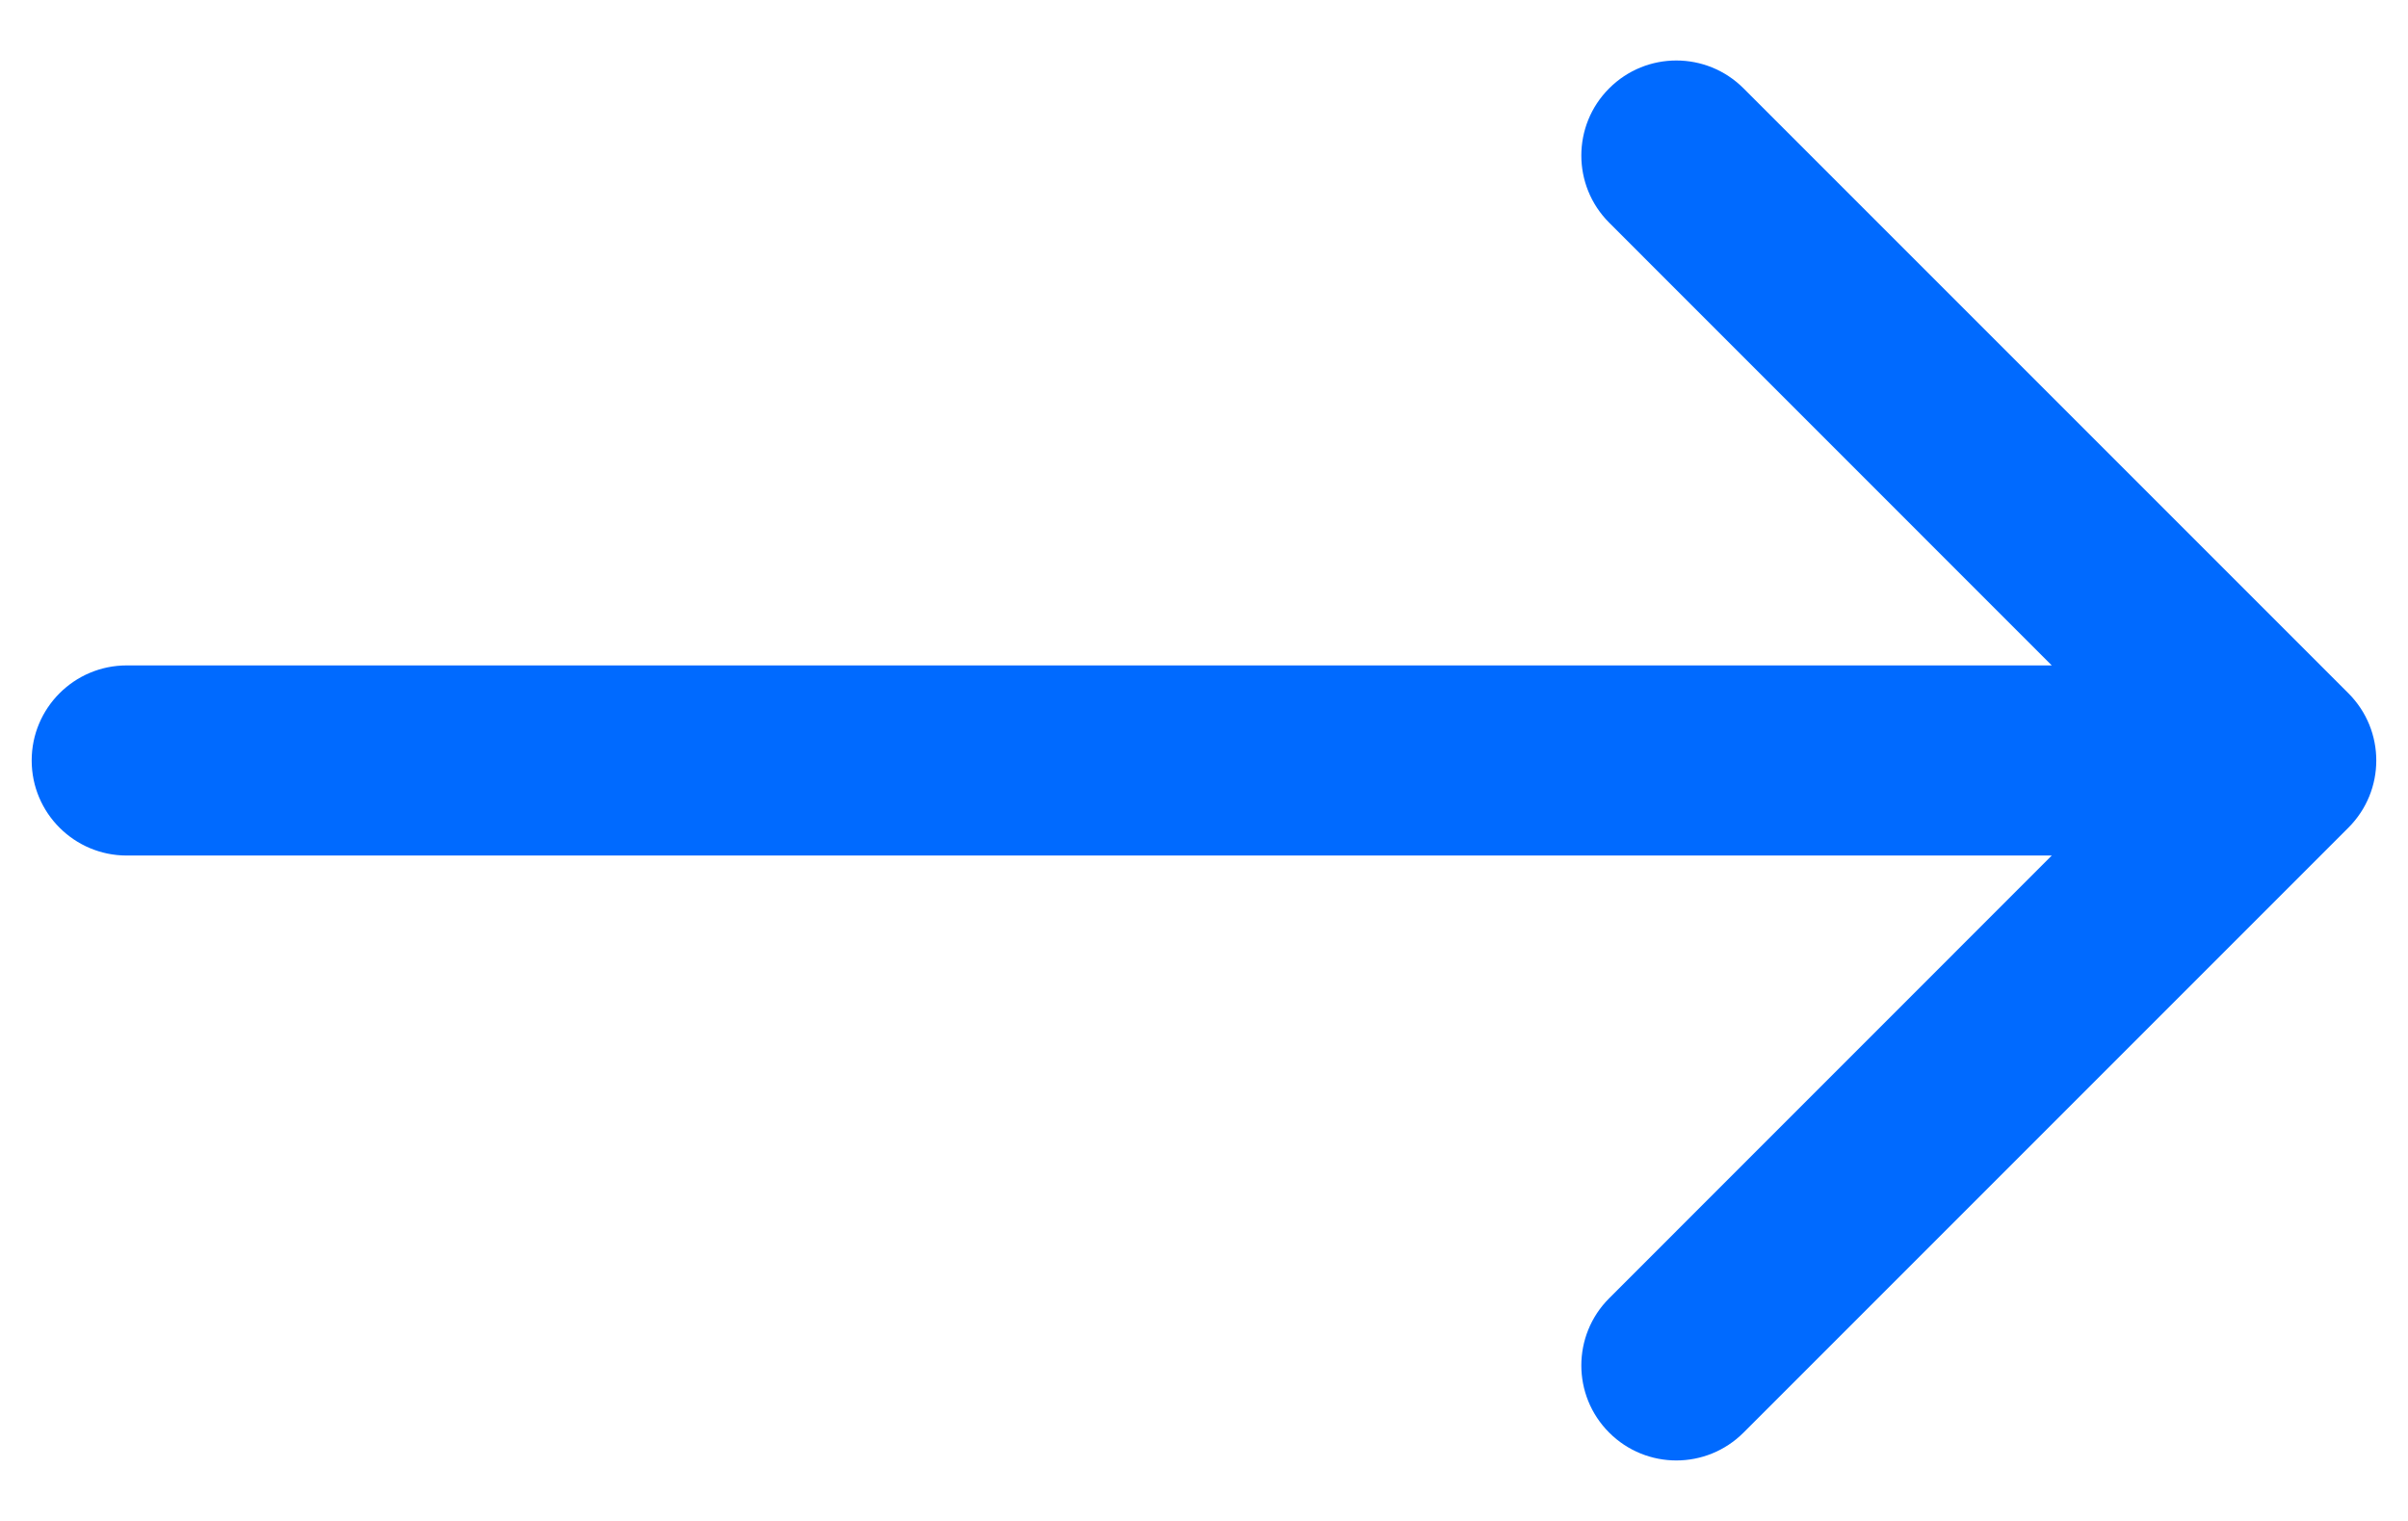
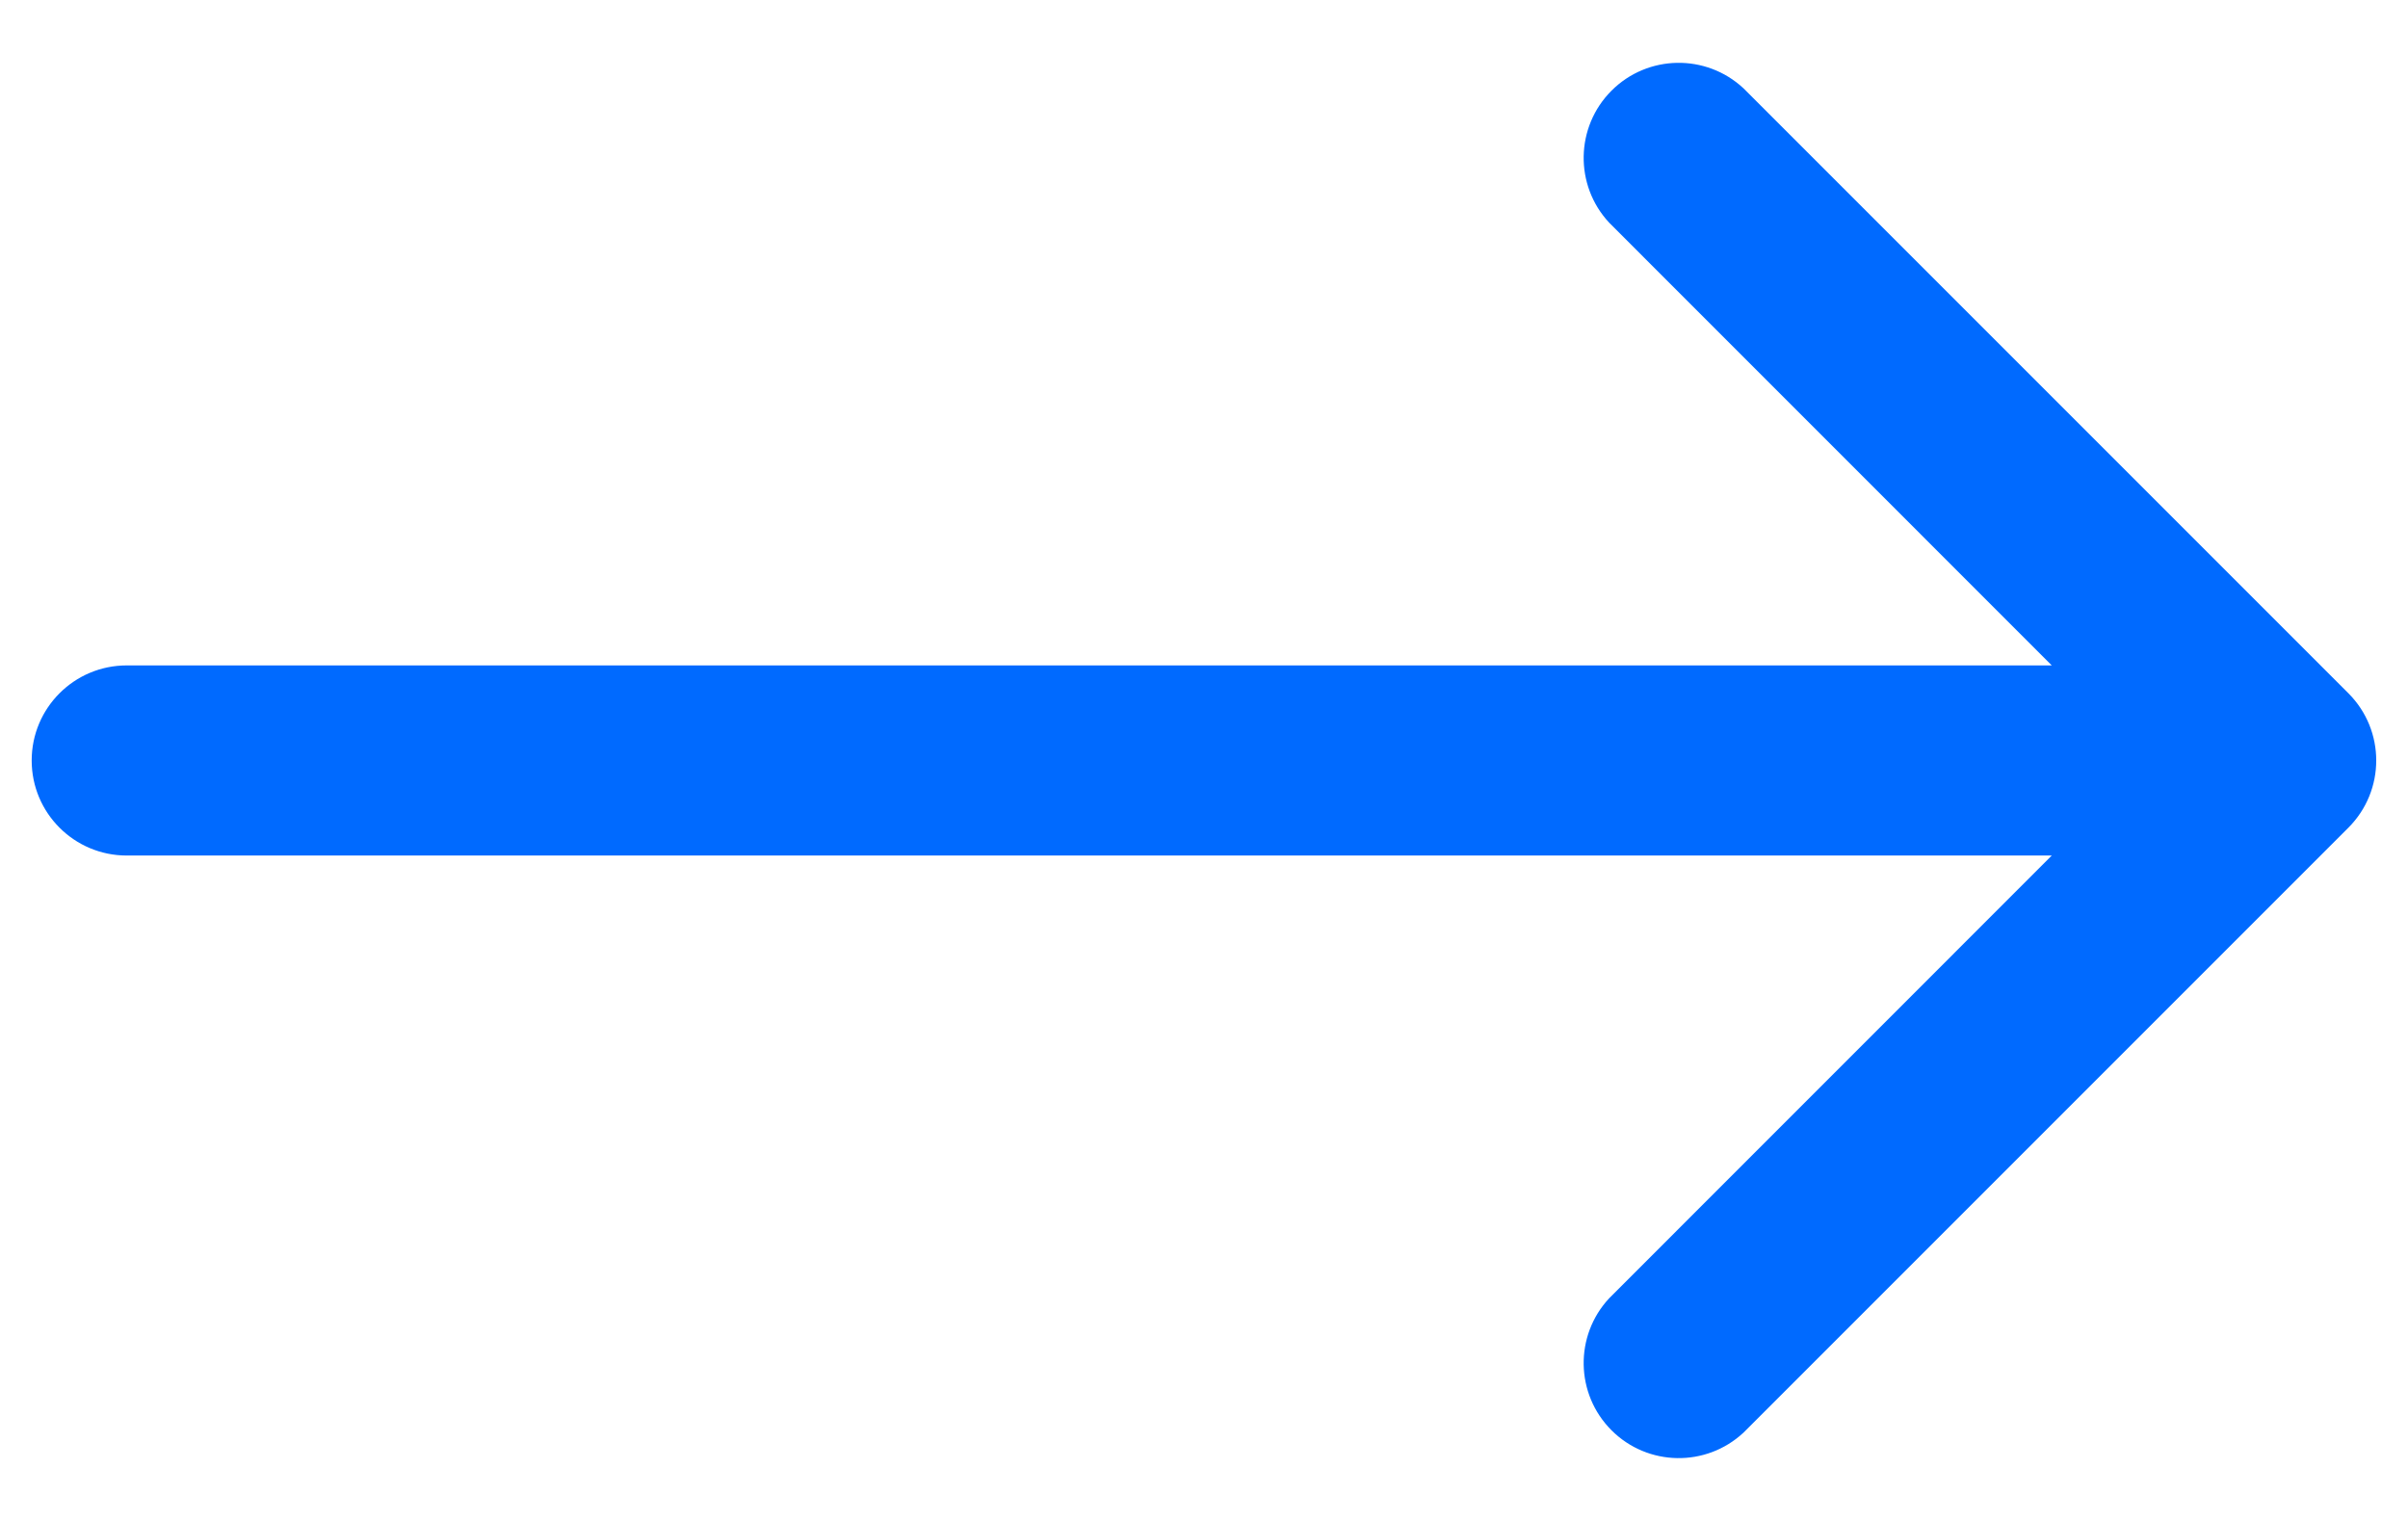
- <svg xmlns="http://www.w3.org/2000/svg" width="19" height="12" viewBox="0 0 19 12" fill="none">
-   <path d="M1 5.25C0.586 5.25 0.25 5.586 0.25 6C0.25 6.414 0.586 6.75 1 6.75V5.25ZM18.53 6.53C18.823 6.237 18.823 5.763 18.53 5.47L13.757 0.697C13.464 0.404 12.99 0.404 12.697 0.697C12.404 0.99 12.404 1.464 12.697 1.757L16.939 6L12.697 10.243C12.404 10.536 12.404 11.01 12.697 11.303C12.99 11.596 13.464 11.596 13.757 11.303L18.53 6.53ZM1 6.75H18V5.25H1V6.75Z" fill="#006AFF" />
+ <svg xmlns="http://www.w3.org/2000/svg" width="19" height="12" fill="none">
+   <path d="M1 5.25a.75.75 0 0 0 0 1.5v-1.5Zm17.53 1.28a.75.75 0 0 0 0-1.06L13.757.697a.75.75 0 0 0-1.06 1.06L16.939 6l-4.242 4.243a.75.75 0 0 0 1.06 1.06L18.53 6.53ZM1 6.75h17v-1.5H1v1.5Z" fill="#006AFF" />
</svg>
